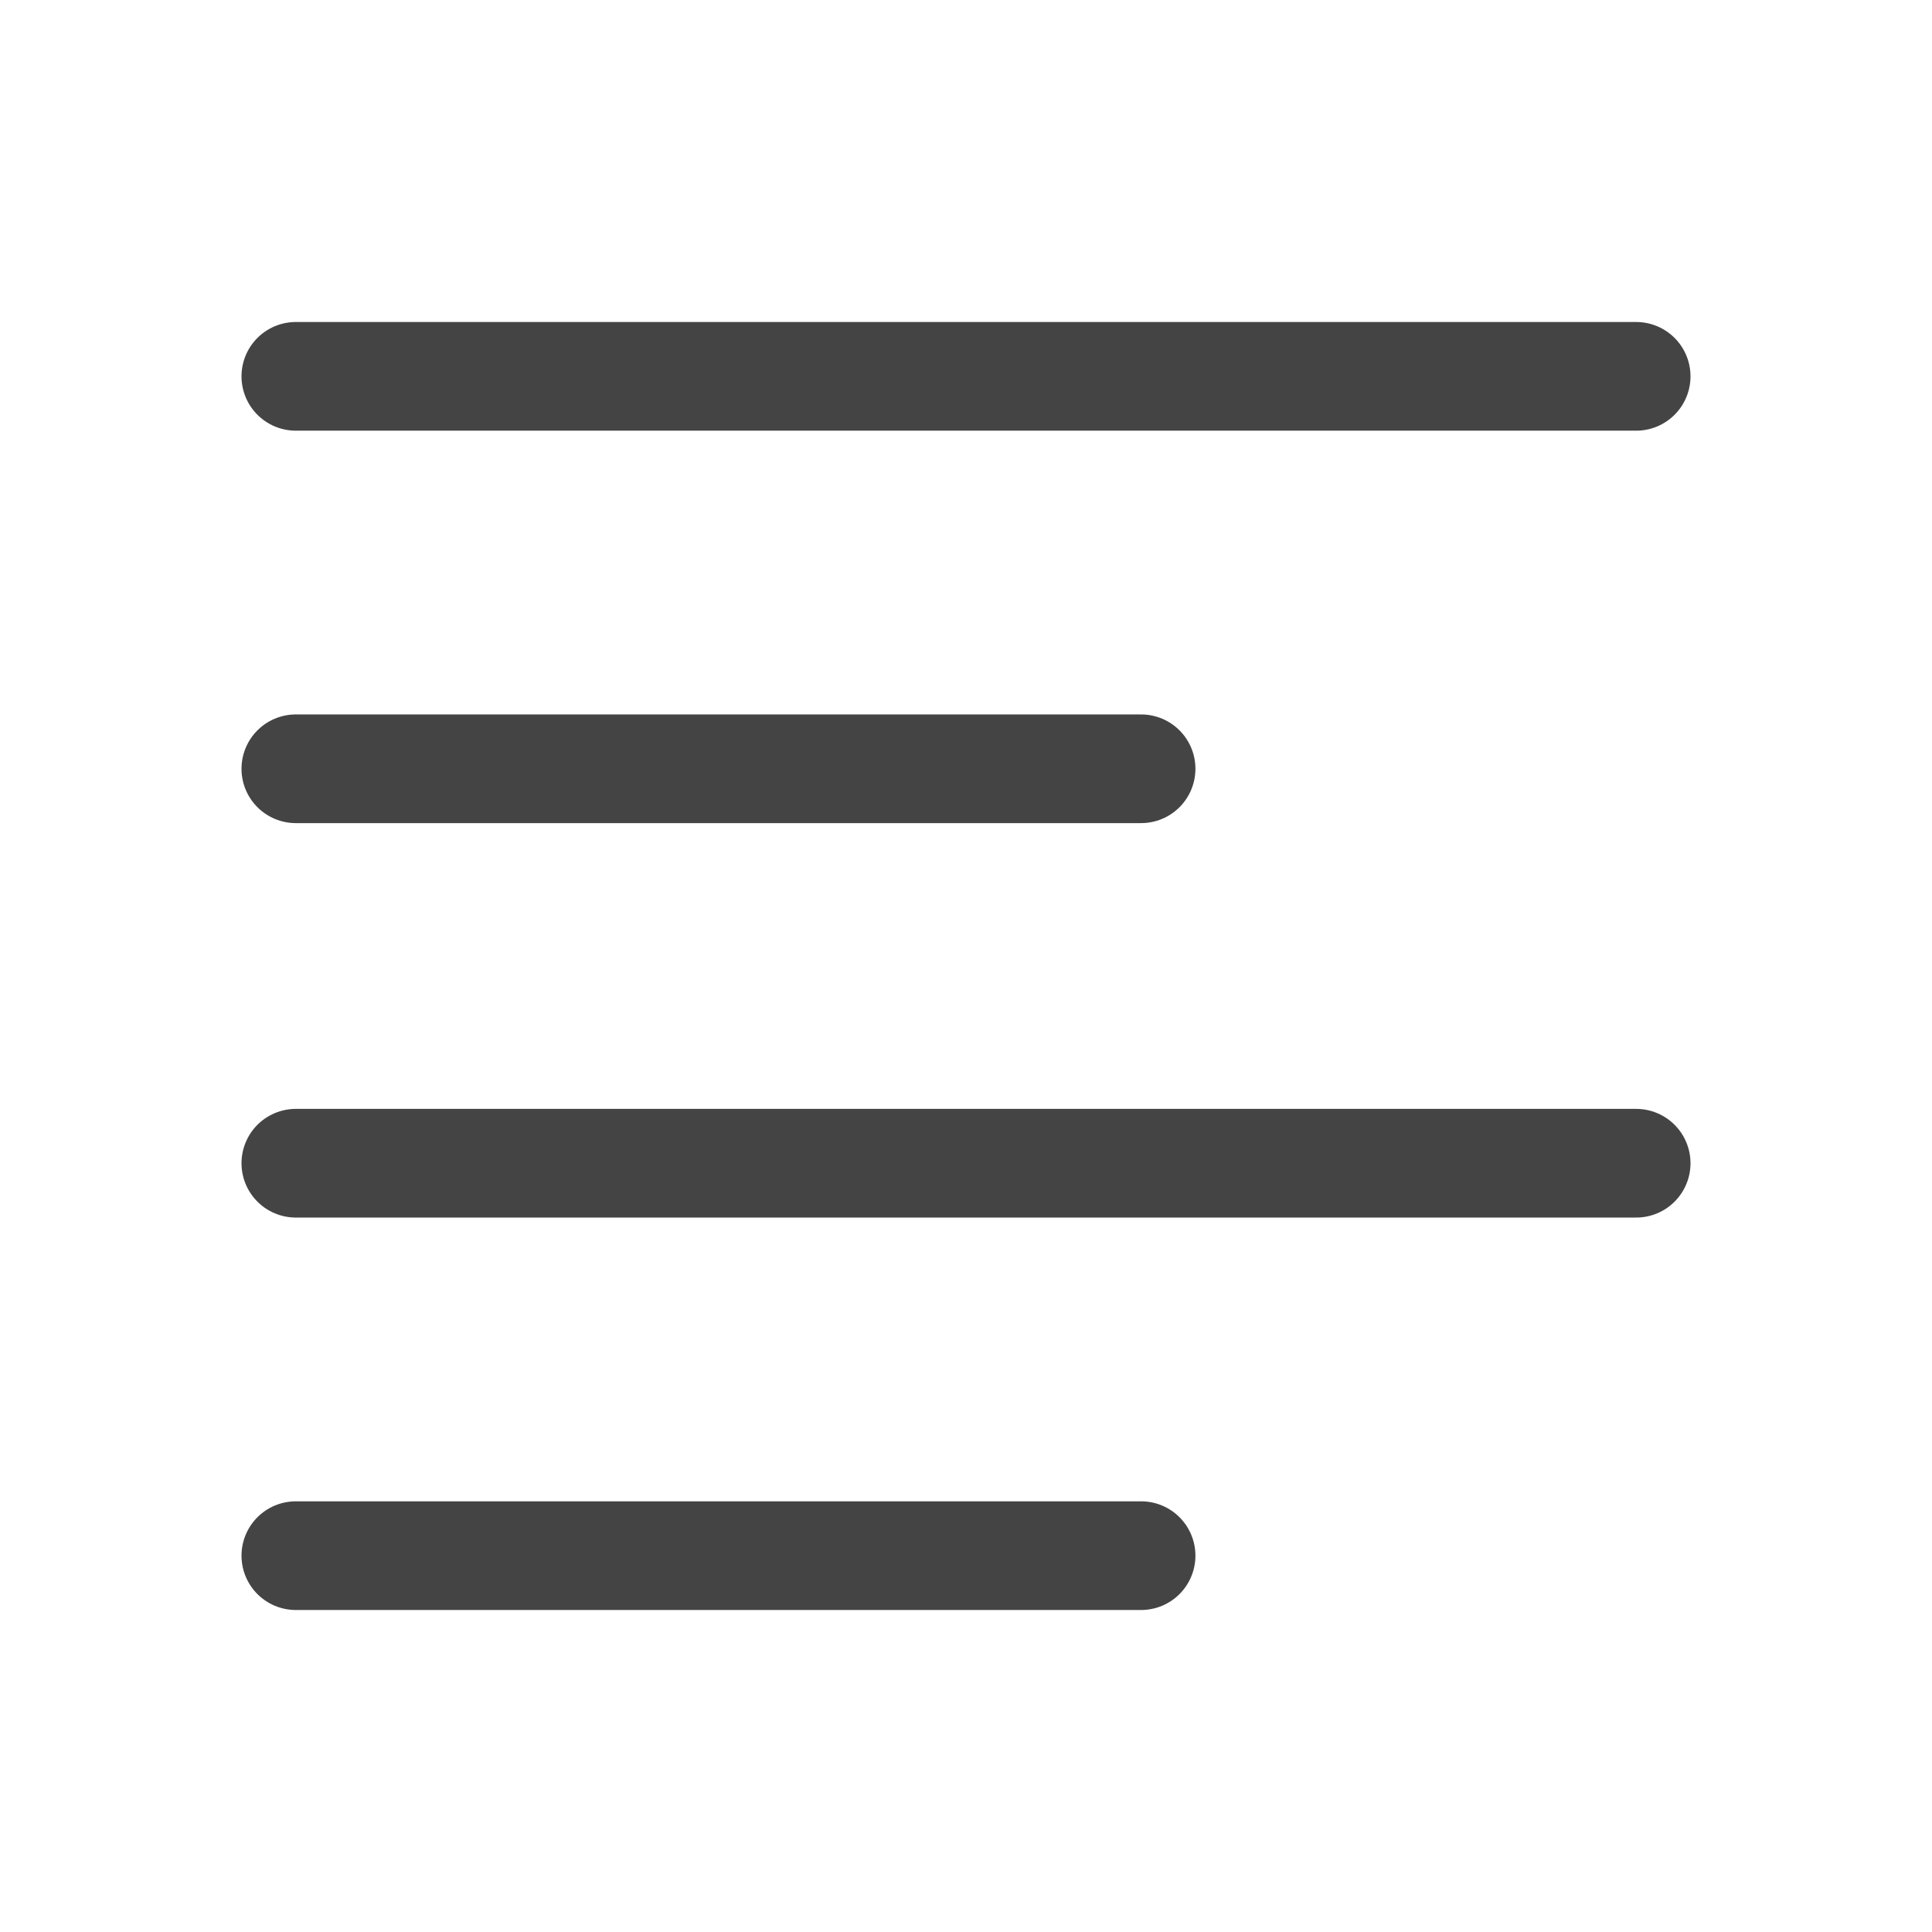
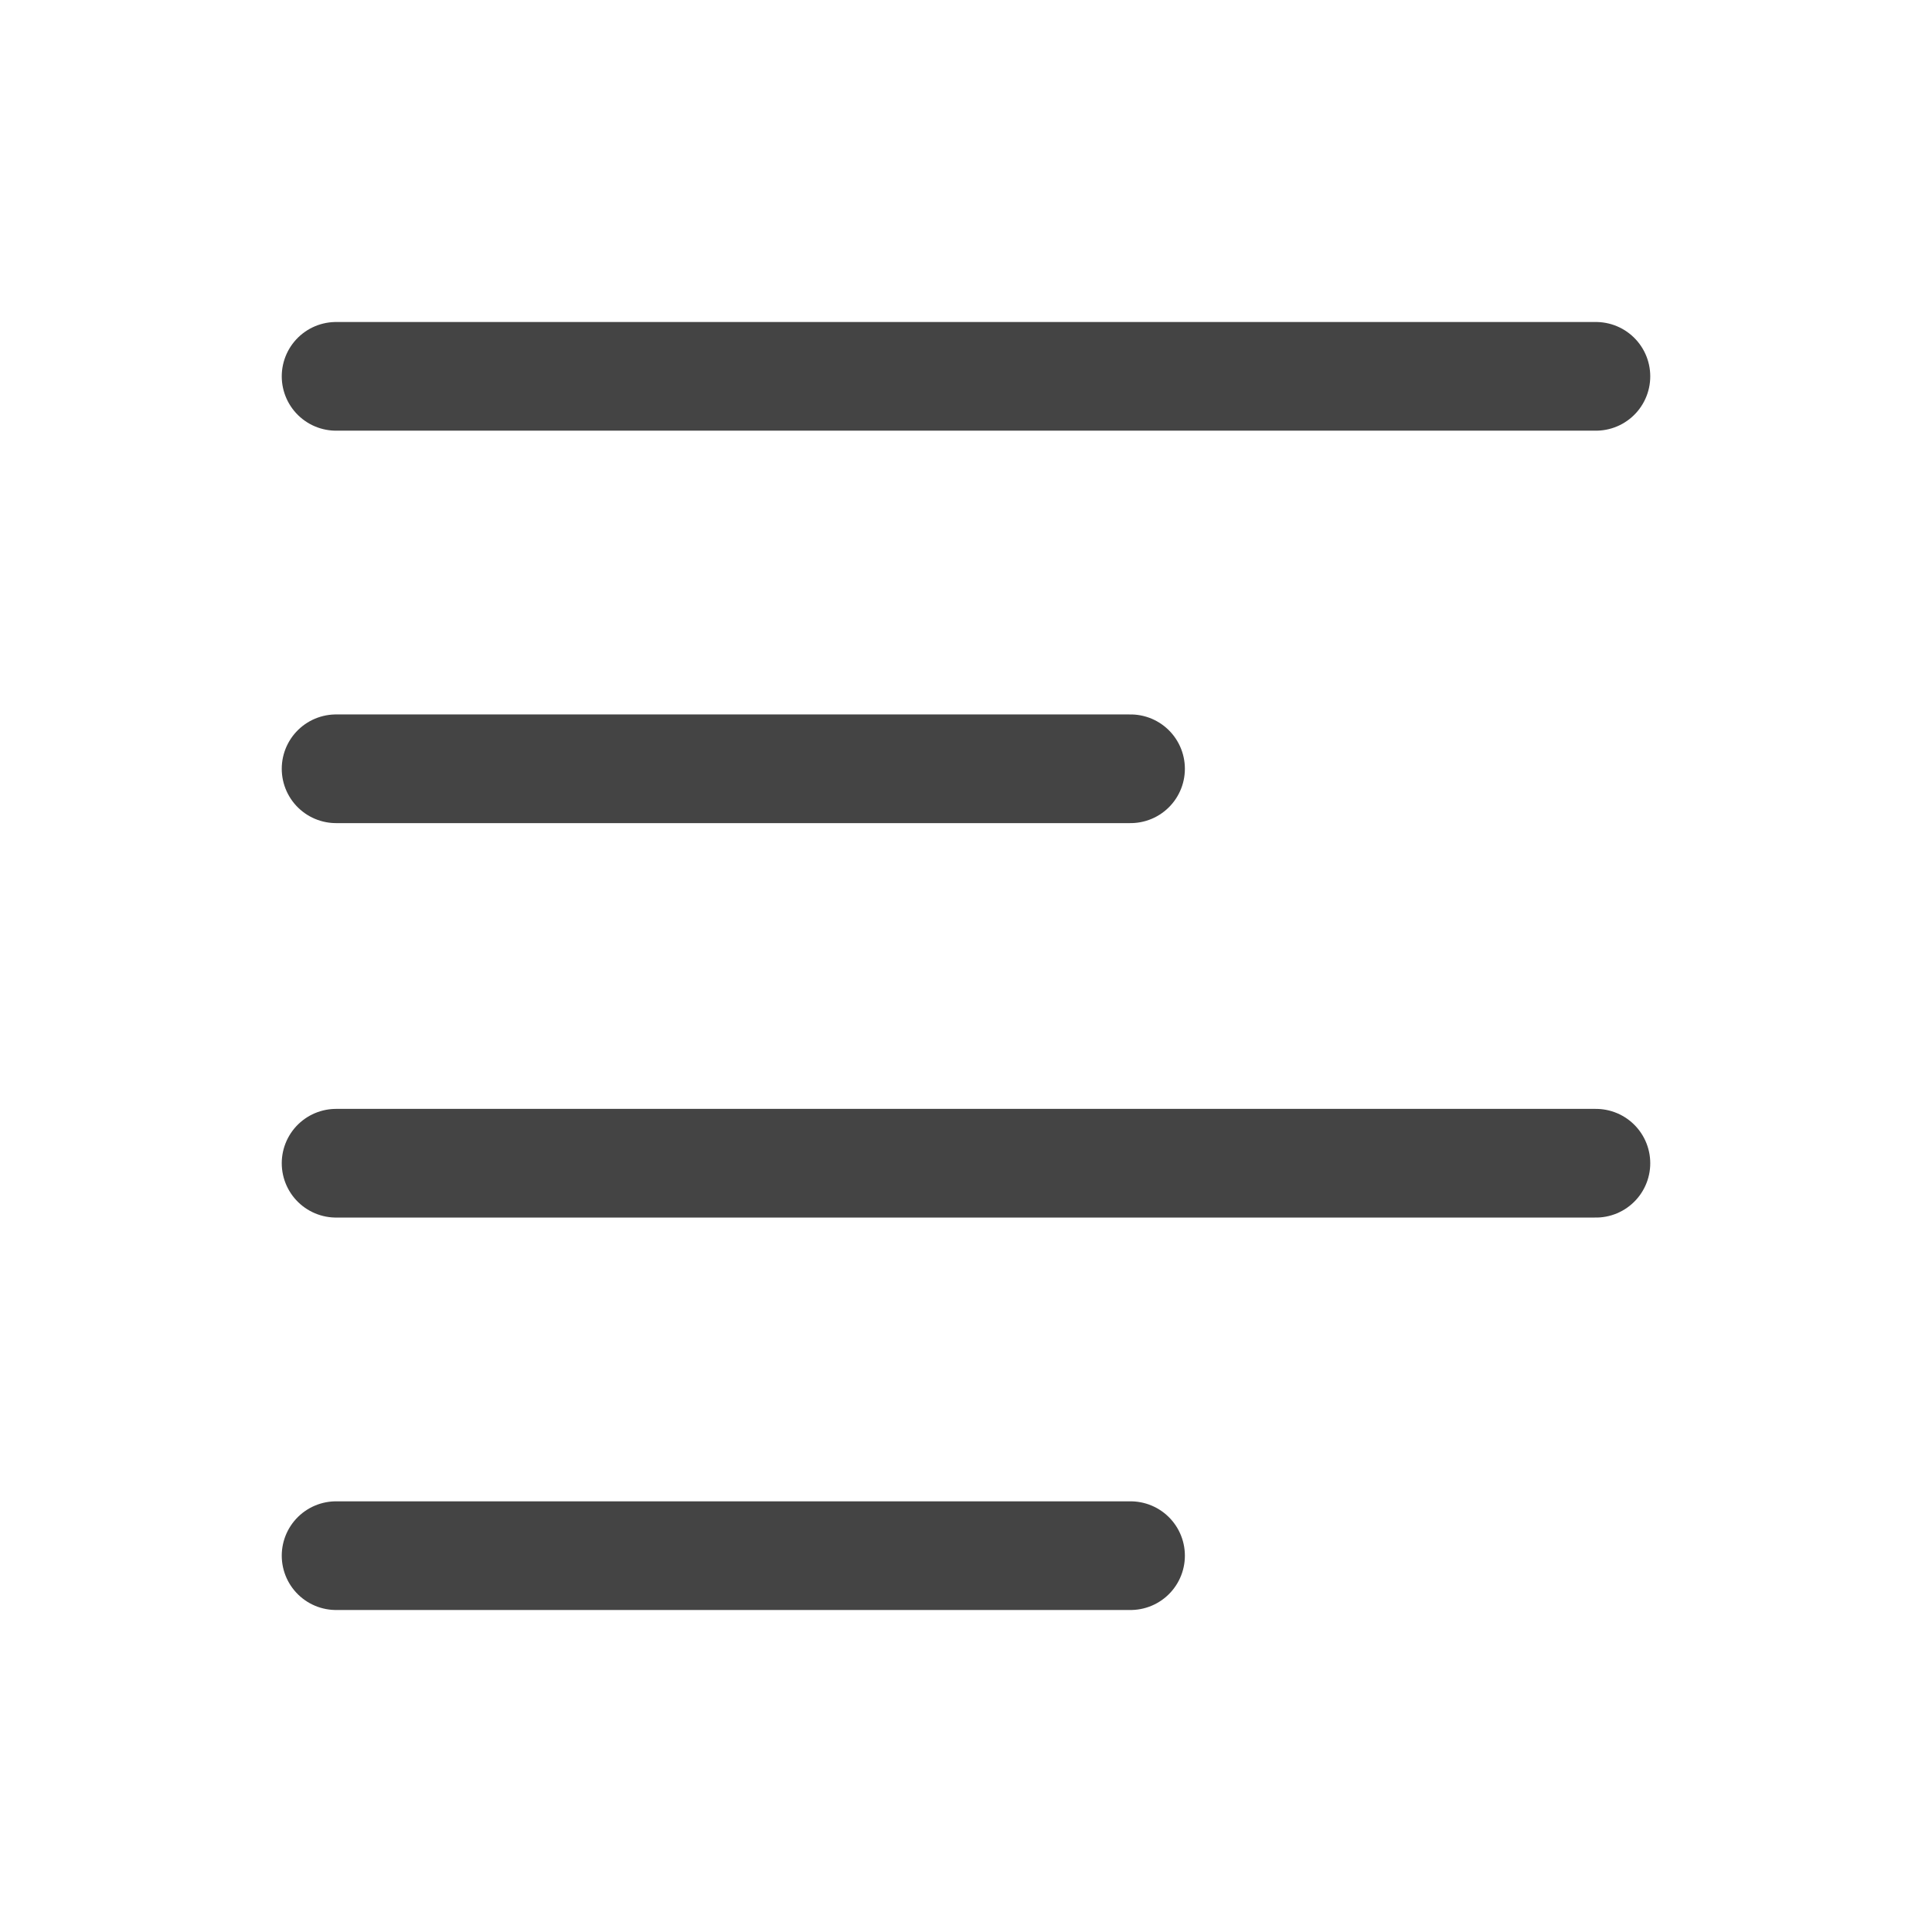
<svg xmlns="http://www.w3.org/2000/svg" width="384" height="384" viewBox="0 0 24 24">
  <g fill="none" stroke="#444444" stroke-width="1.35" stroke-linecap="round" stroke-linejoin="round">
-     <path d="M3.675 4.675h16.65M3.675 9.55h10.5M3.675 14.45h16.65M3.675 19.325h10.5" />
+     <path d="M4.175 4.675H19.825M4.175 9.55H14.044M4.175 14.45H19.825M4.175 19.325H14.044" />
  </g>
</svg>
